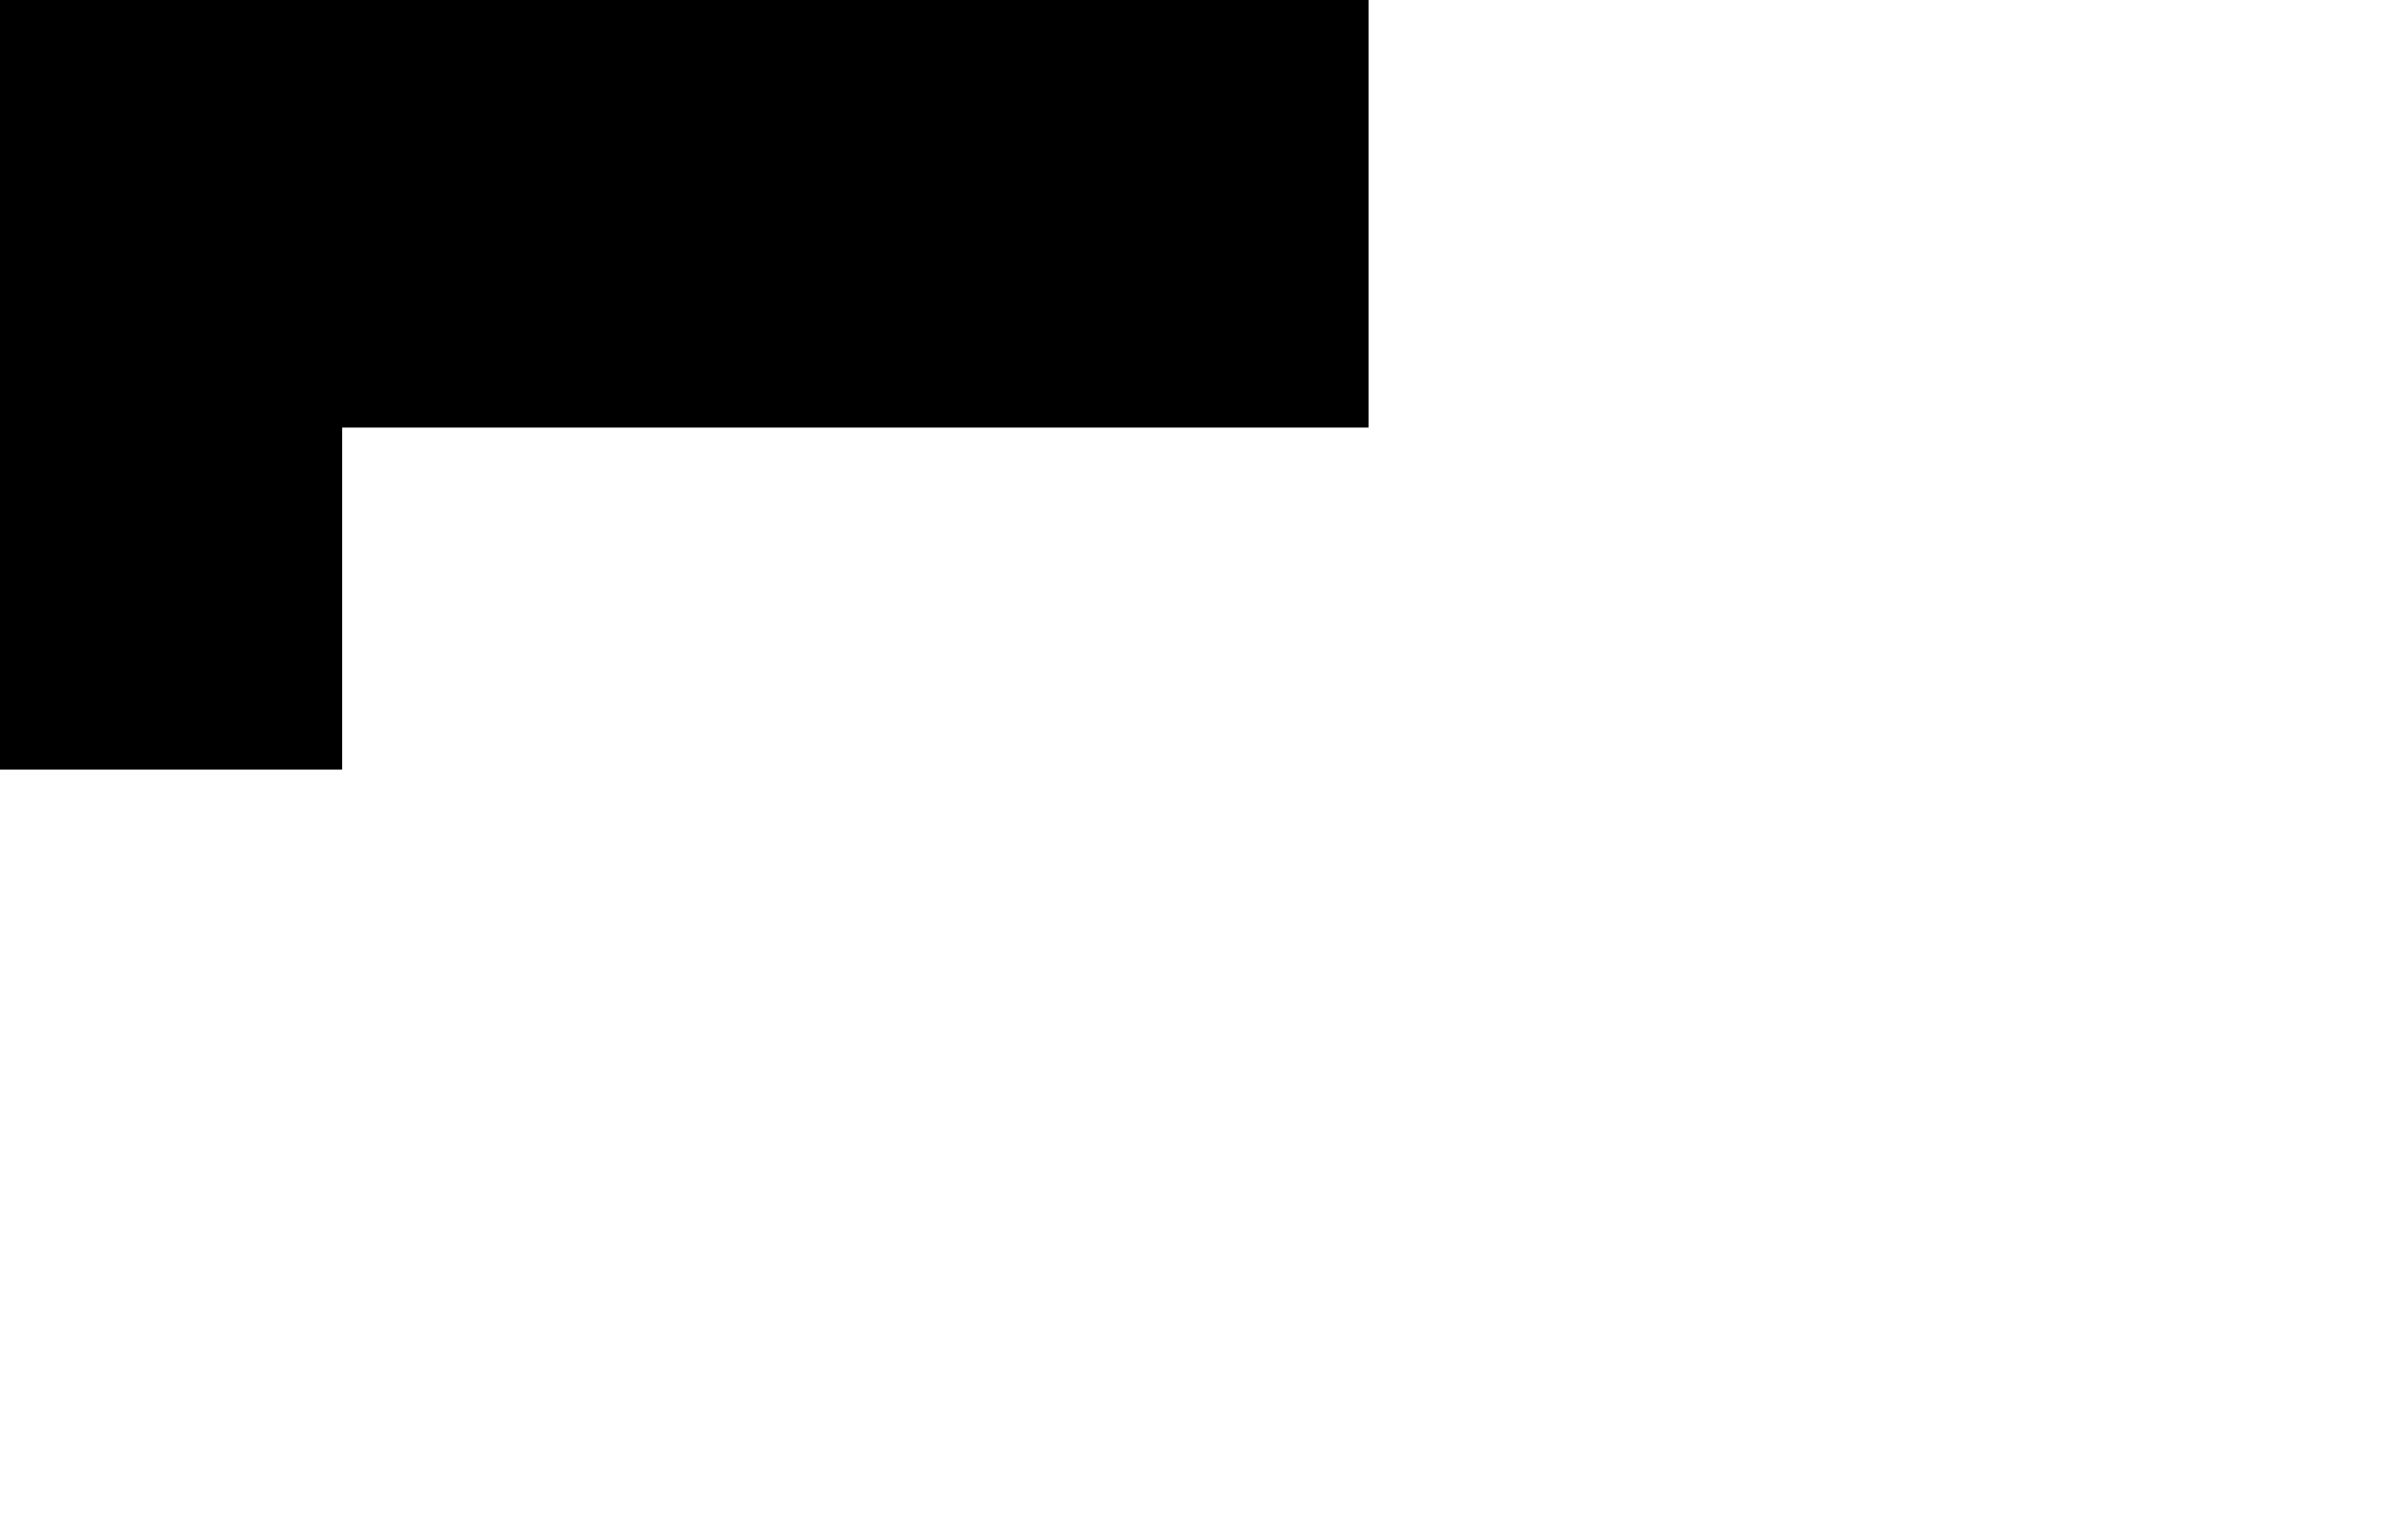
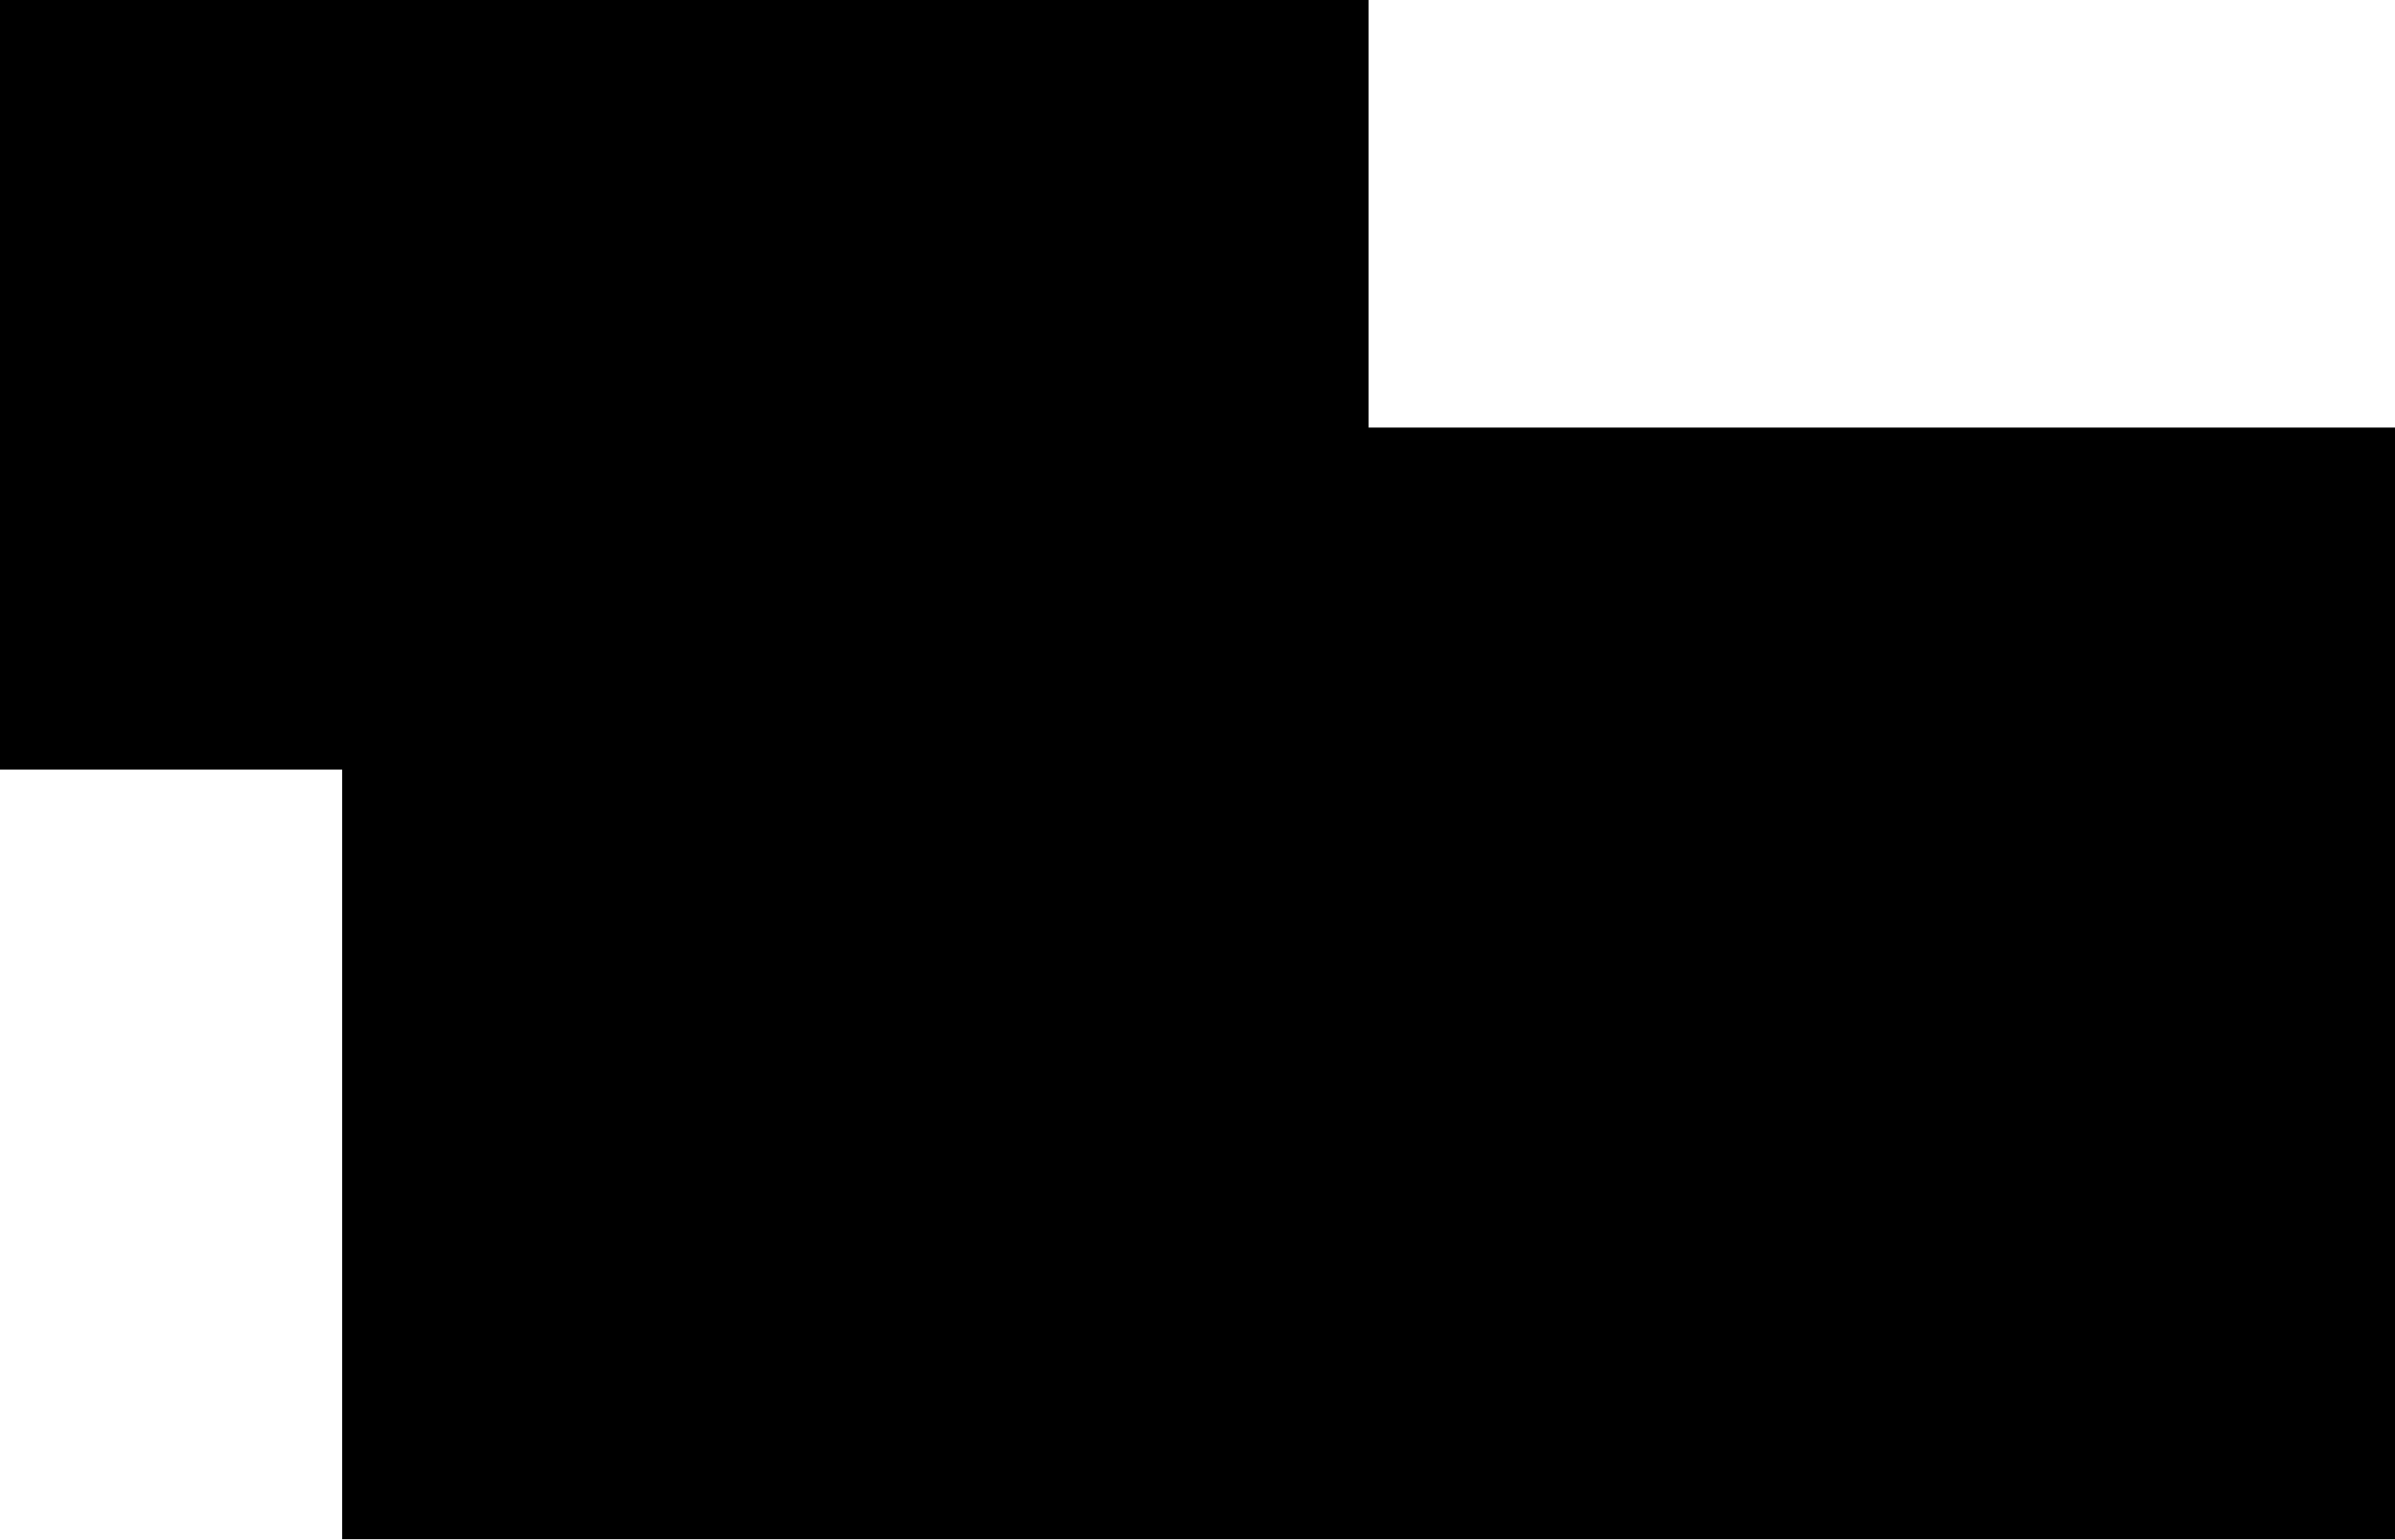
- <svg xmlns="http://www.w3.org/2000/svg" shape-rendering="geometricPrecision" viewBox="0 0 2800 1800" width="2800" height="1800" data-block-variant="difference">
+ <svg xmlns="http://www.w3.org/2000/svg" shape-rendering="geometricPrecision" viewBox="0 0 2800 1800" width="2800" height="1800" data-block-variant="union">
  <g>
-     <path d="M 0 0 L 1600 0 L 1600 500 L 400 500 L 400 900 L 0 900 L 0 0 Z" fill="currentColor" class="sectional-sofa-001" />
+     <path d="M 0 0 L 1600 0 L 1600 900 L 0 900 Z" fill="currentColor" id="section-a" class="sectional-sofa-001" />
+     <path d="M 400 500 L 2800 500 L 2800 1800 L 400 1800 Z" fill="currentColor" id="section-b" class="sectional-sofa-001" />
  </g>
</svg>
